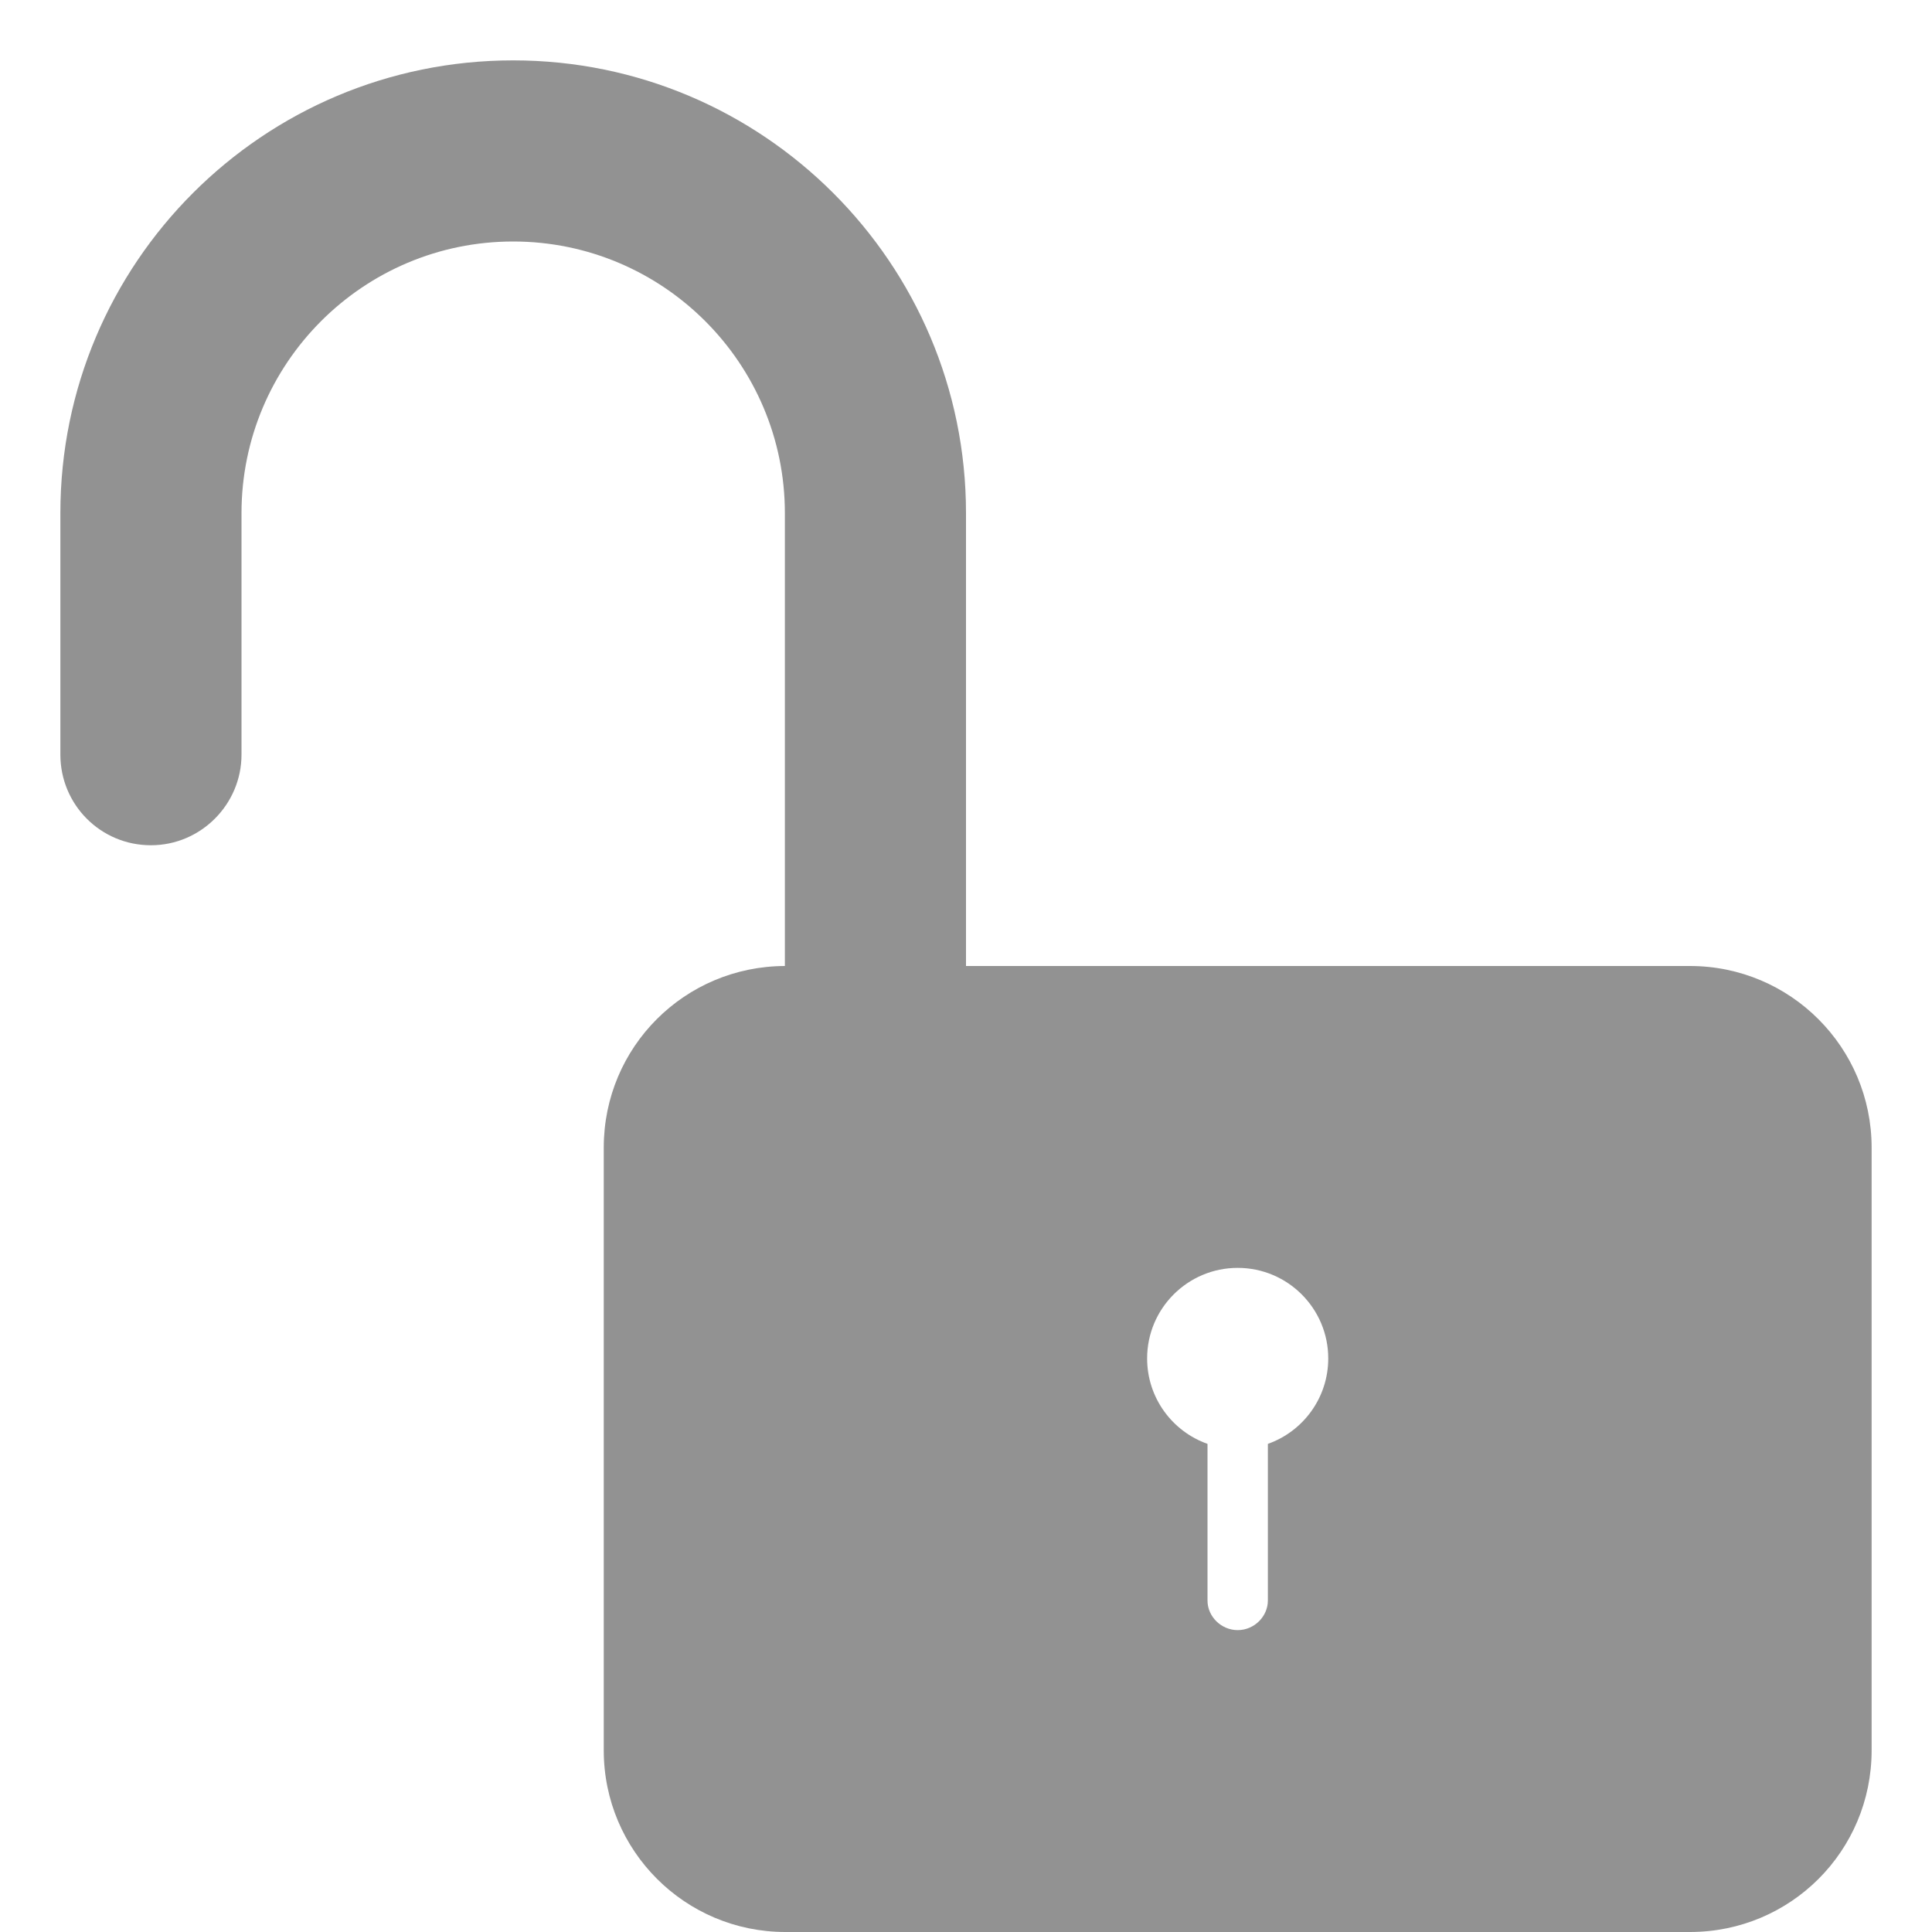
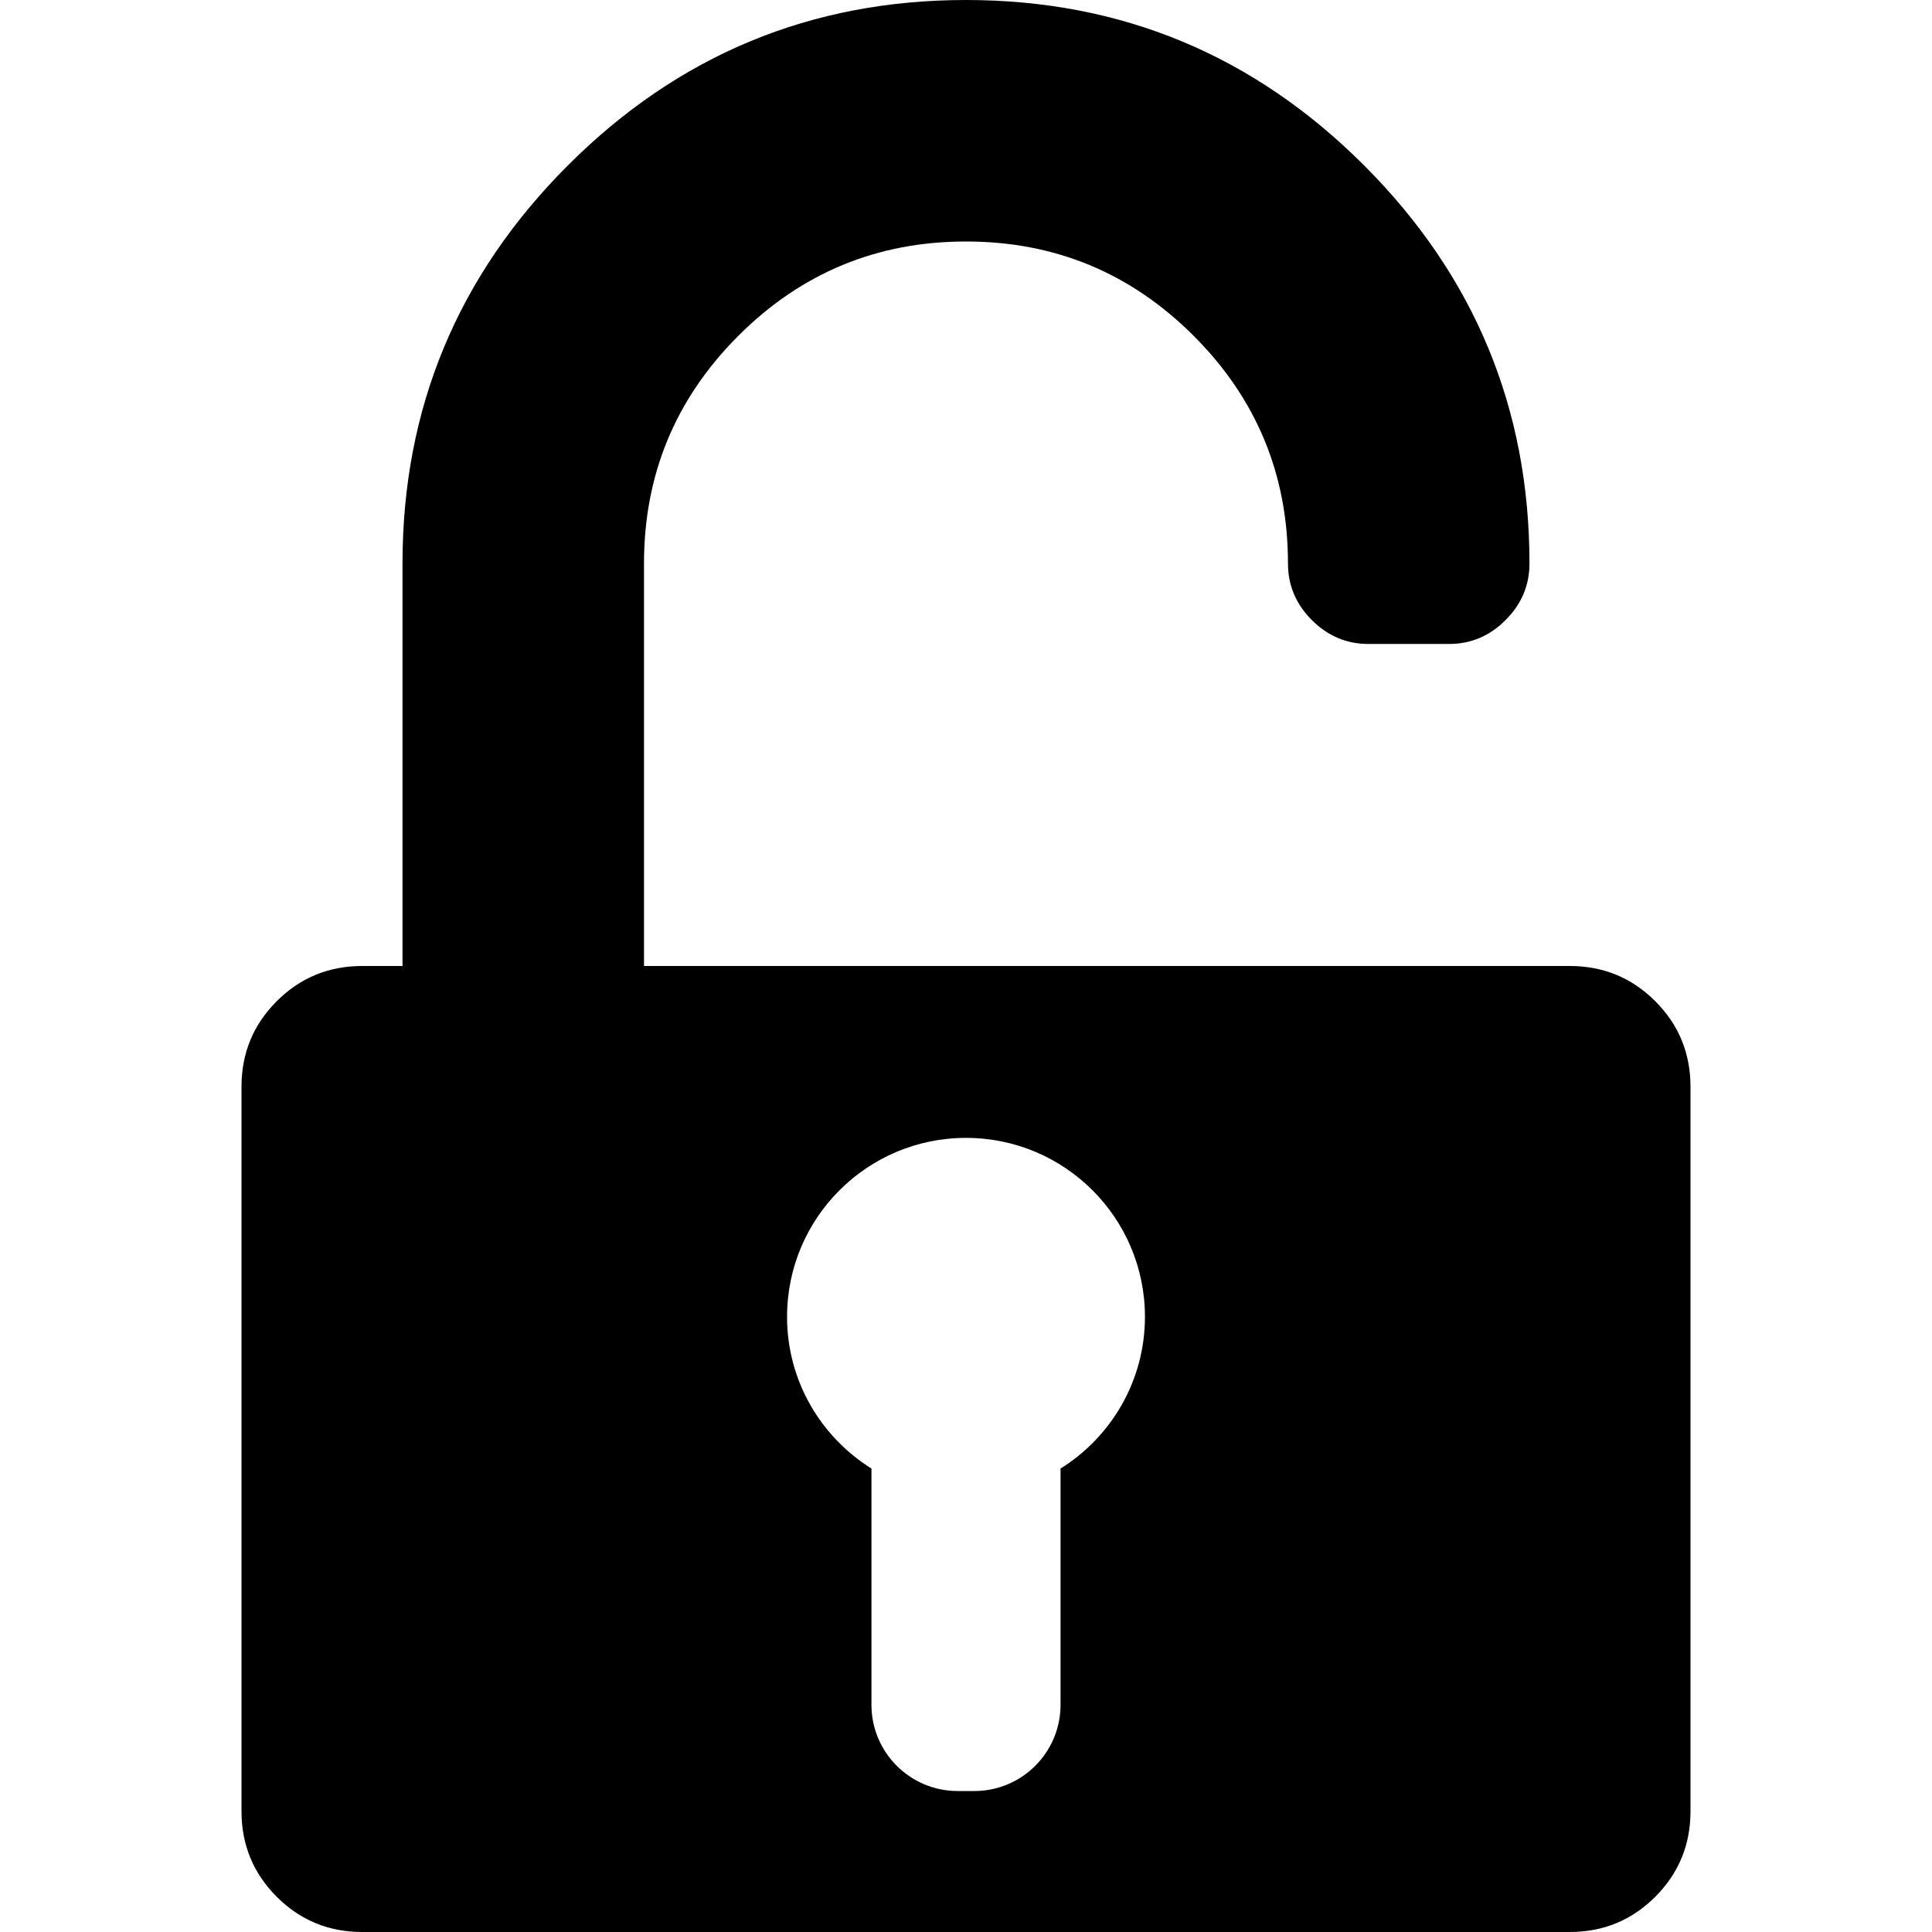
- <svg xmlns="http://www.w3.org/2000/svg" version="1.1" viewBox="0 0 32 32">
-   <g fill="none" fill-rule="evenodd" stroke="none" stroke-width="1">
-     <g fill="#929292">
-       <path d="M20,23.915 L20,26.509 C20,26.78 20.232,27 20.5,27 C20.776,27 21,26.772 21,26.509 L21,23.915 C21.583,23.709 22,23.153 22,22.5 C22,21.672 21.328,21 20.5,21 C19.672,21 19,21.672 19,22.5 C19,23.153 19.417,23.709 20,23.915 L20,23.915 L20,23.915 Z M13,8.5 C13,6.015 10.98,4 8.5,4 C6.015,4 4,6.017 4,8.5 L4,10 L4,12.499 C4,13.321 3.328,14 2.5,14 C1.666,14 1,13.328 1,12.499 L1,10 L1,8.499 C1,4.357 4.358,1 8.5,1 C12.634,1 16,4.358 16,8.499 L16,16 L27.991,16 C29.654,16 31,17.347 31,19.009 L31,28.991 C31,30.663 29.653,32 27.991,32 L13.009,32 C11.346,32 10,30.653 10,28.991 L10,19.009 C10,17.34 11.342,16.005 13,16 L13,8.5 L13,8.5 Z" />
+ <svg xmlns="http://www.w3.org/2000/svg" version="1.1" id="Capa_1" x="0px" y="0px" width="539.643px" height="539.643px" viewBox="0 0 539.643 539.643" style="enable-background:new 0 0 539.643 539.643;" xml:space="preserve">
+   <g>
+     <g>
+       <path d="M438.457,269.818H179.881V157.394c0-24.829,8.782-46.029,26.347-63.593c17.564-17.564,38.758-26.346,63.593-26.346    c24.822,0,46.023,8.782,63.587,26.346c17.564,17.564,26.346,38.771,26.346,63.593c0,6.095,2.223,11.365,6.678,15.808    c4.449,4.461,9.719,6.67,15.807,6.67h22.486c6.088,0,11.357-2.209,15.807-6.67c4.449-4.45,6.678-9.719,6.678-15.808    c0-43.324-15.404-80.393-46.199-111.201C350.213,15.397,313.15,0,269.821,0c-43.336,0-80.398,15.397-111.194,46.193    c-30.802,30.808-46.2,67.877-46.2,111.201v112.424h-11.243c-9.37,0-17.338,3.28-23.893,9.841    c-6.561,6.561-9.834,14.517-9.834,23.881v202.369c0,9.376,3.274,17.332,9.834,23.893c6.555,6.561,14.517,9.841,23.893,9.841    h337.273c9.363,0,17.332-3.28,23.893-9.841c6.555-6.561,9.836-14.517,9.836-23.893v-202.37c0-9.357-3.281-17.319-9.836-23.88    C455.789,273.099,447.82,269.818,438.457,269.818z M296.229,410.192v65.992c0,13.299-10.783,24.082-24.082,24.082h-4.651    c-13.299,0-24.082-10.783-24.082-24.082v-65.992c-14.137-8.831-23.574-24.485-23.574-42.381c0-27.607,22.381-49.981,49.982-49.981    s49.982,22.381,49.982,49.981C319.803,385.713,310.365,401.368,296.229,410.192z" />
    </g>
  </g>
+   <g>
+ </g>
+   <g>
+ </g>
+   <g>
+ </g>
+   <g>
+ </g>
+   <g>
+ </g>
+   <g>
+ </g>
+   <g>
+ </g>
+   <g>
+ </g>
+   <g>
+ </g>
+   <g>
+ </g>
+   <g>
+ </g>
+   <g>
+ </g>
+   <g>
+ </g>
+   <g>
+ </g>
+   <g>
+ </g>
</svg>
